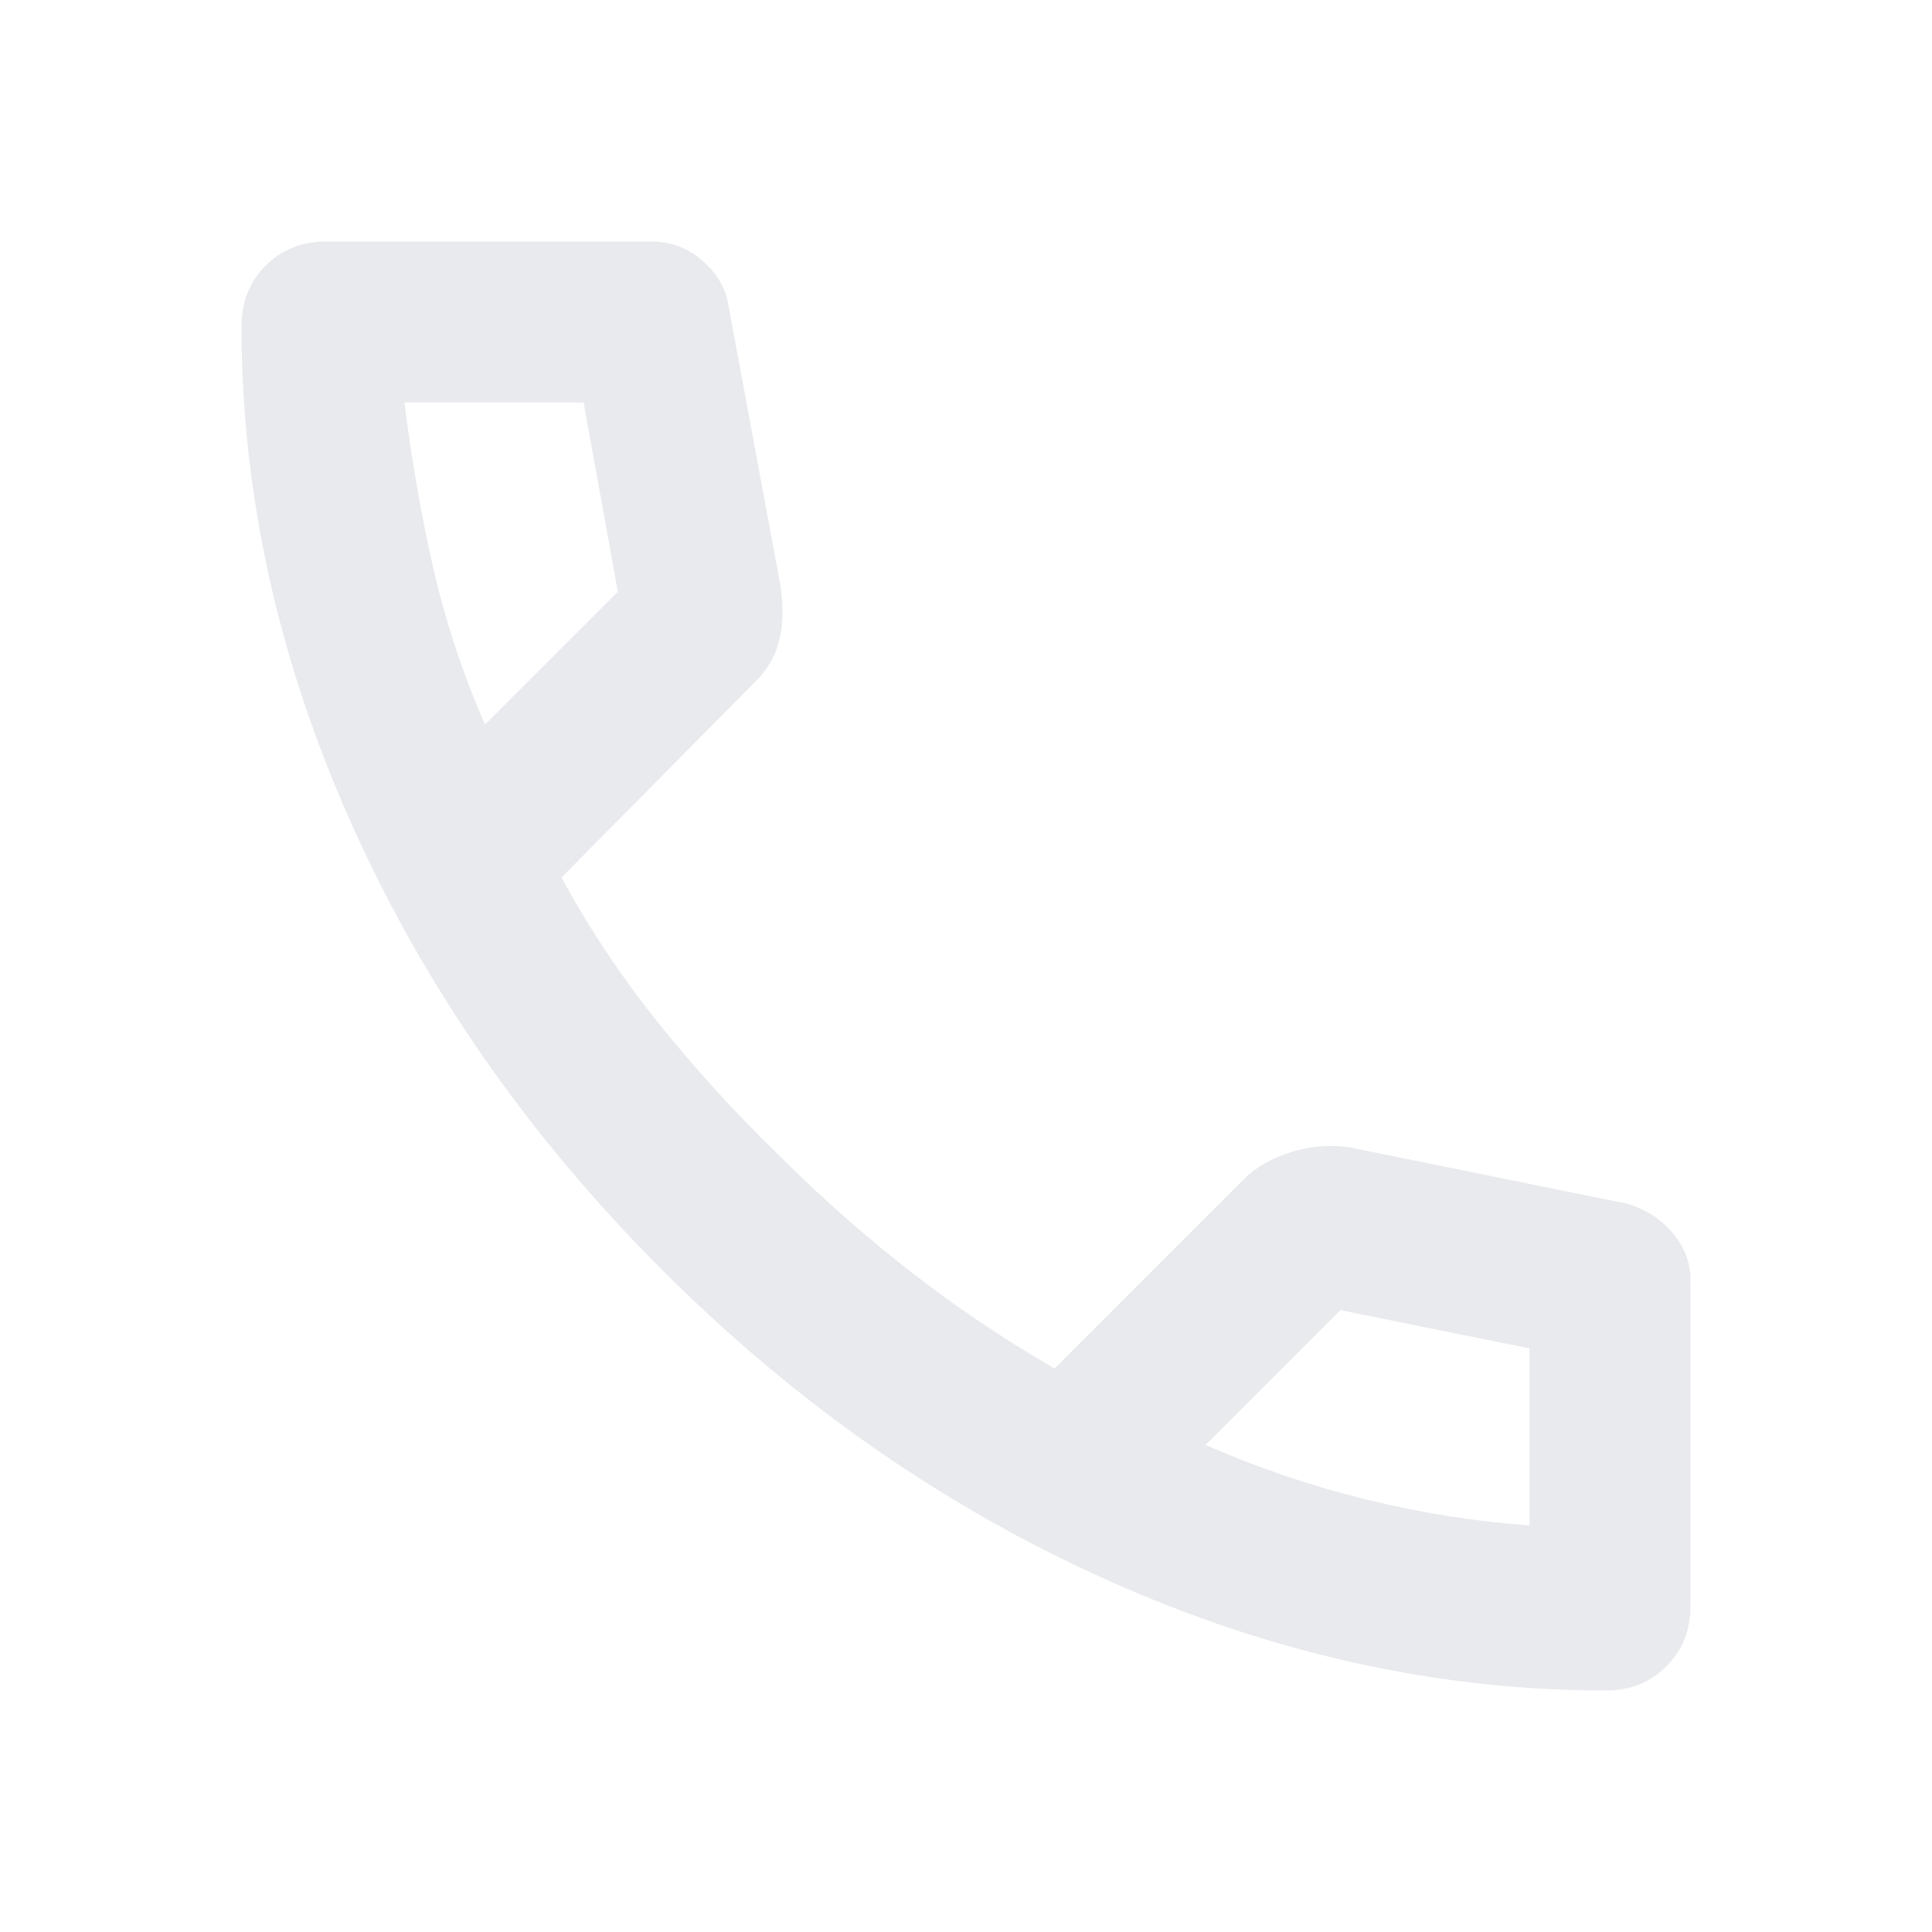
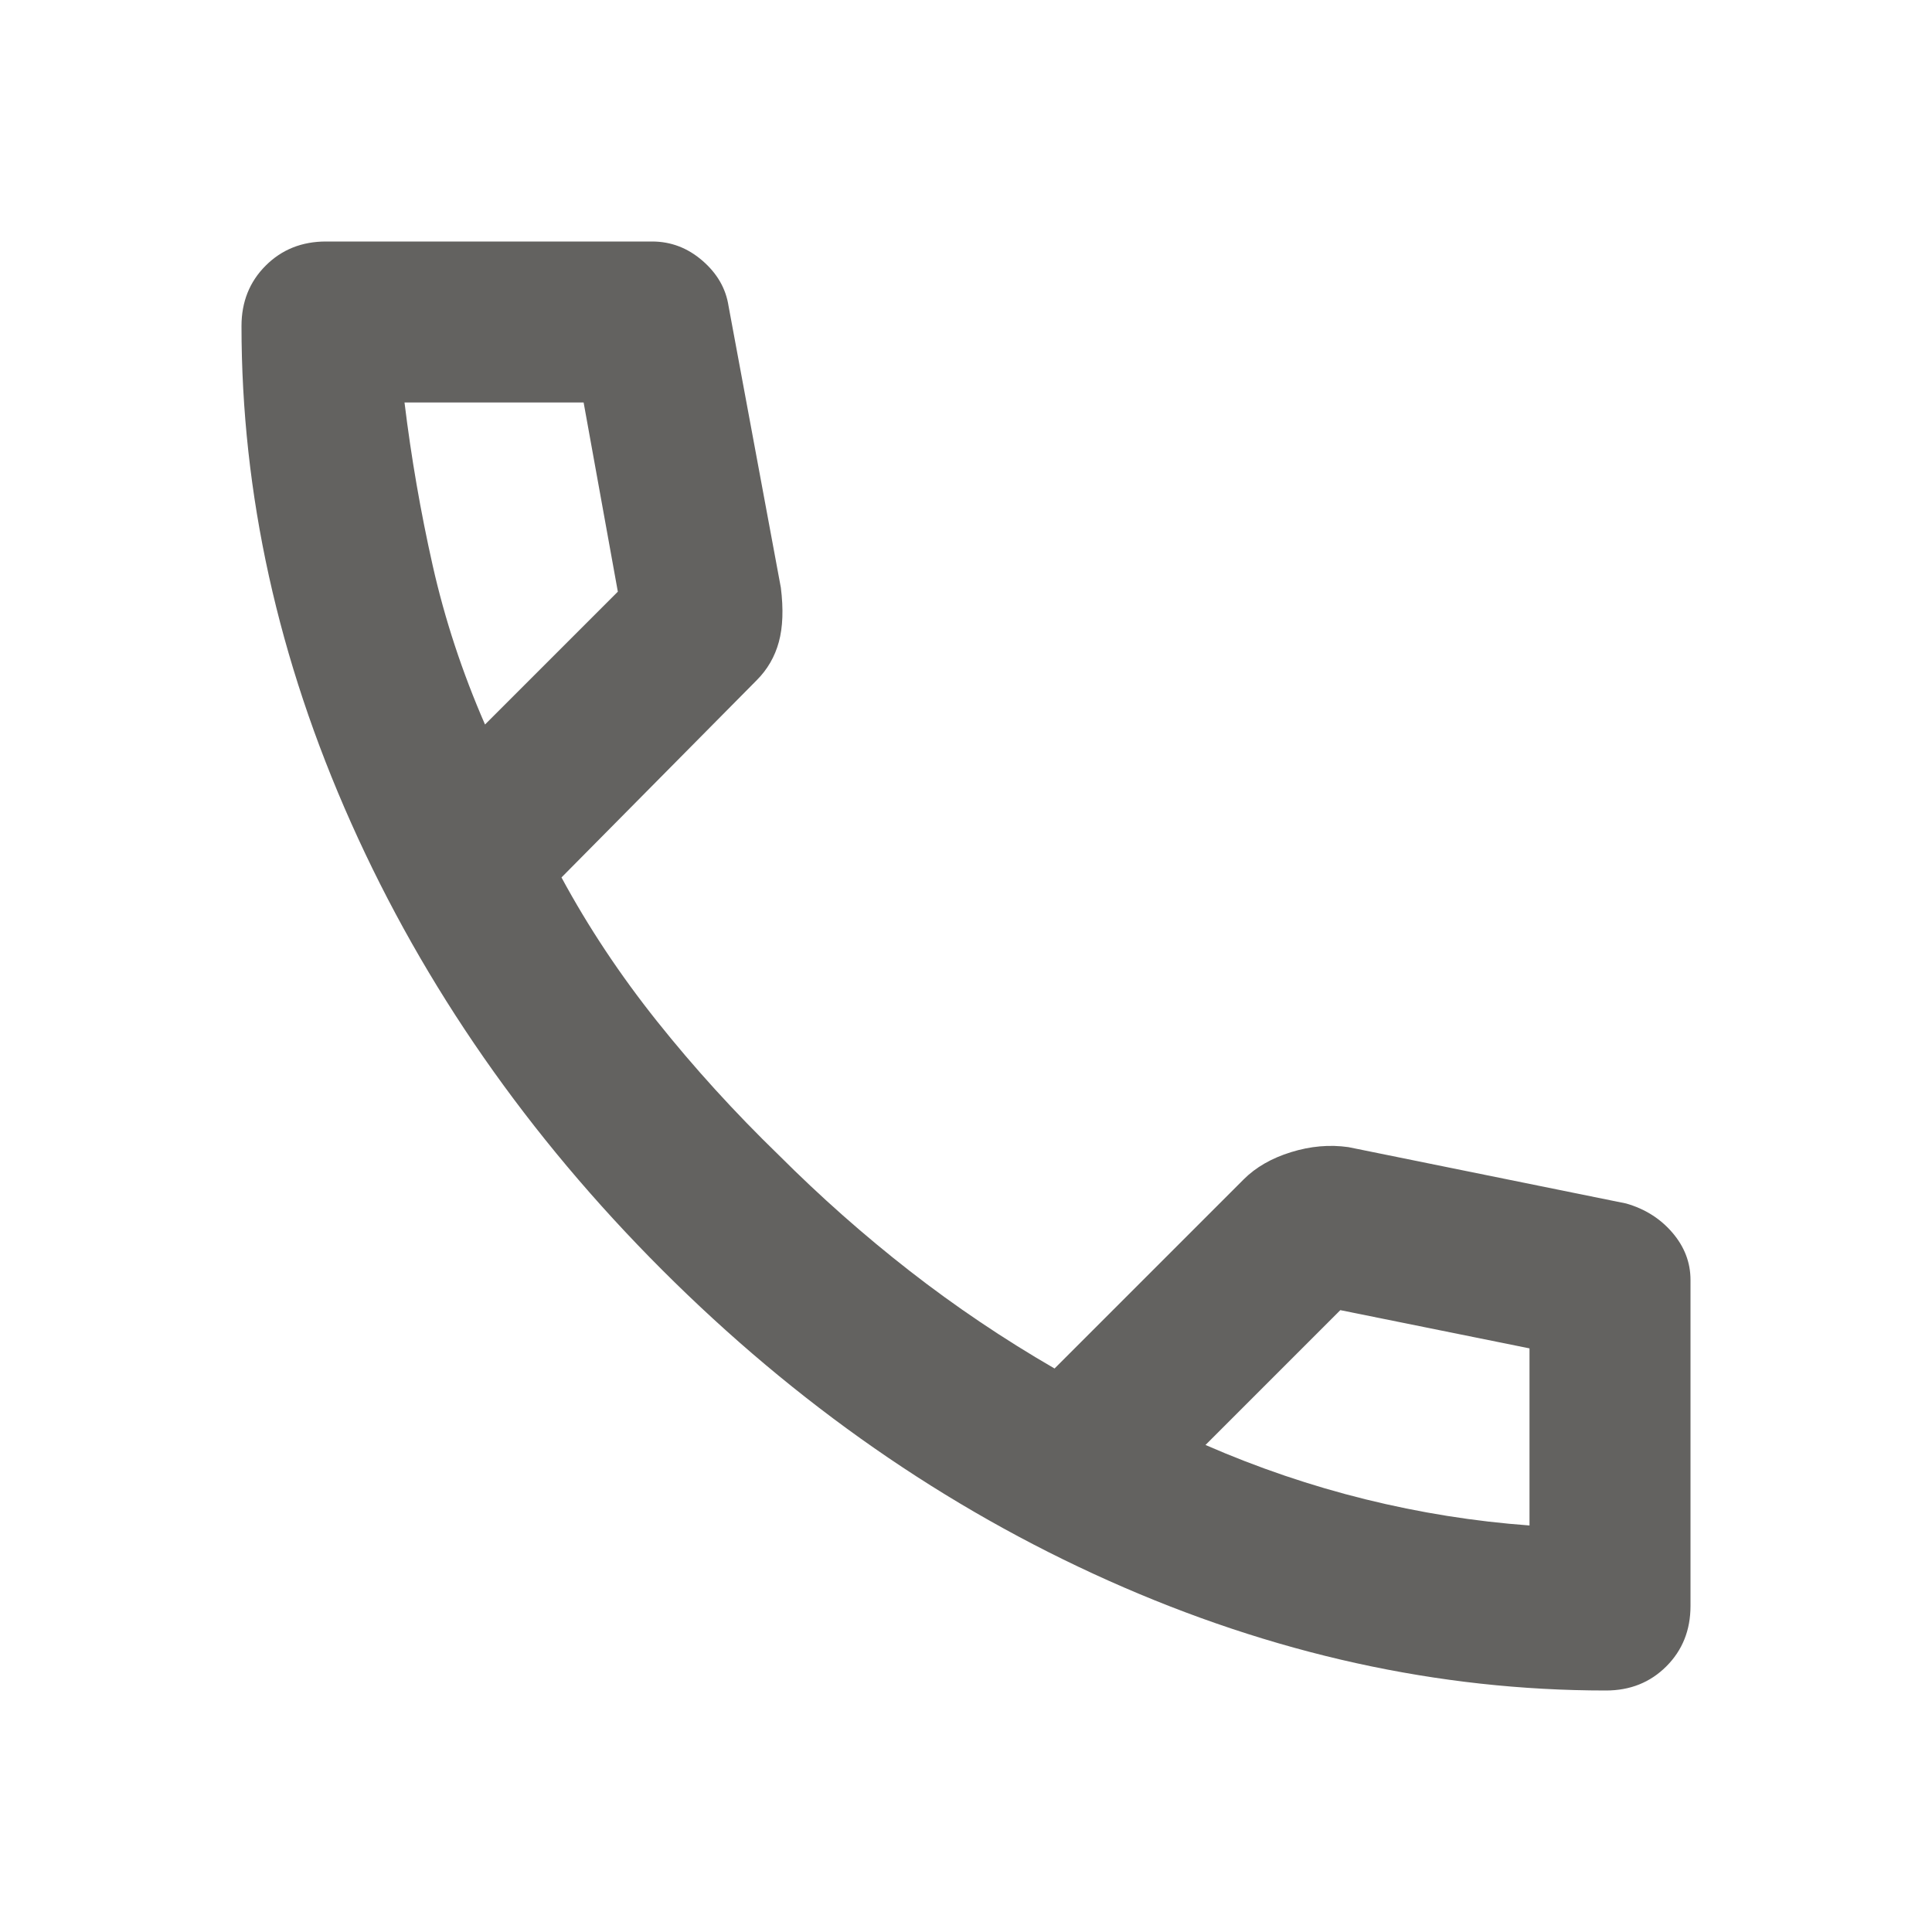
- <svg xmlns="http://www.w3.org/2000/svg" height="24px" viewBox="0 -960 960 960" width="24px" fill="#e8eaed">
+ <svg xmlns="http://www.w3.org/2000/svg" height="24px" viewBox="0 -960 960 960" width="24px" fill="#636260">
  <path d="M798-120q-125 0-247-54.5T329-329Q229-429 174.5-551T120-798q0-18 12-30t30-12h162q14 0 25 9.5t13 22.5l26 140q2 16-1 27t-11 19l-97 98q20 37 47.5 71.5T387-386q31 31 65 57.5t72 48.5l94-94q9-9 23.5-13.5T670-390l138 28q14 4 23 14.5t9 23.5v162q0 18-12 30t-30 12ZM241-600l66-66-17-94h-89q5 41 14 81t26 79Zm358 358q39 17 79.5 27t81.5 13v-88l-94-19-67 67ZM241-600Zm358 358Z" />
</svg>
